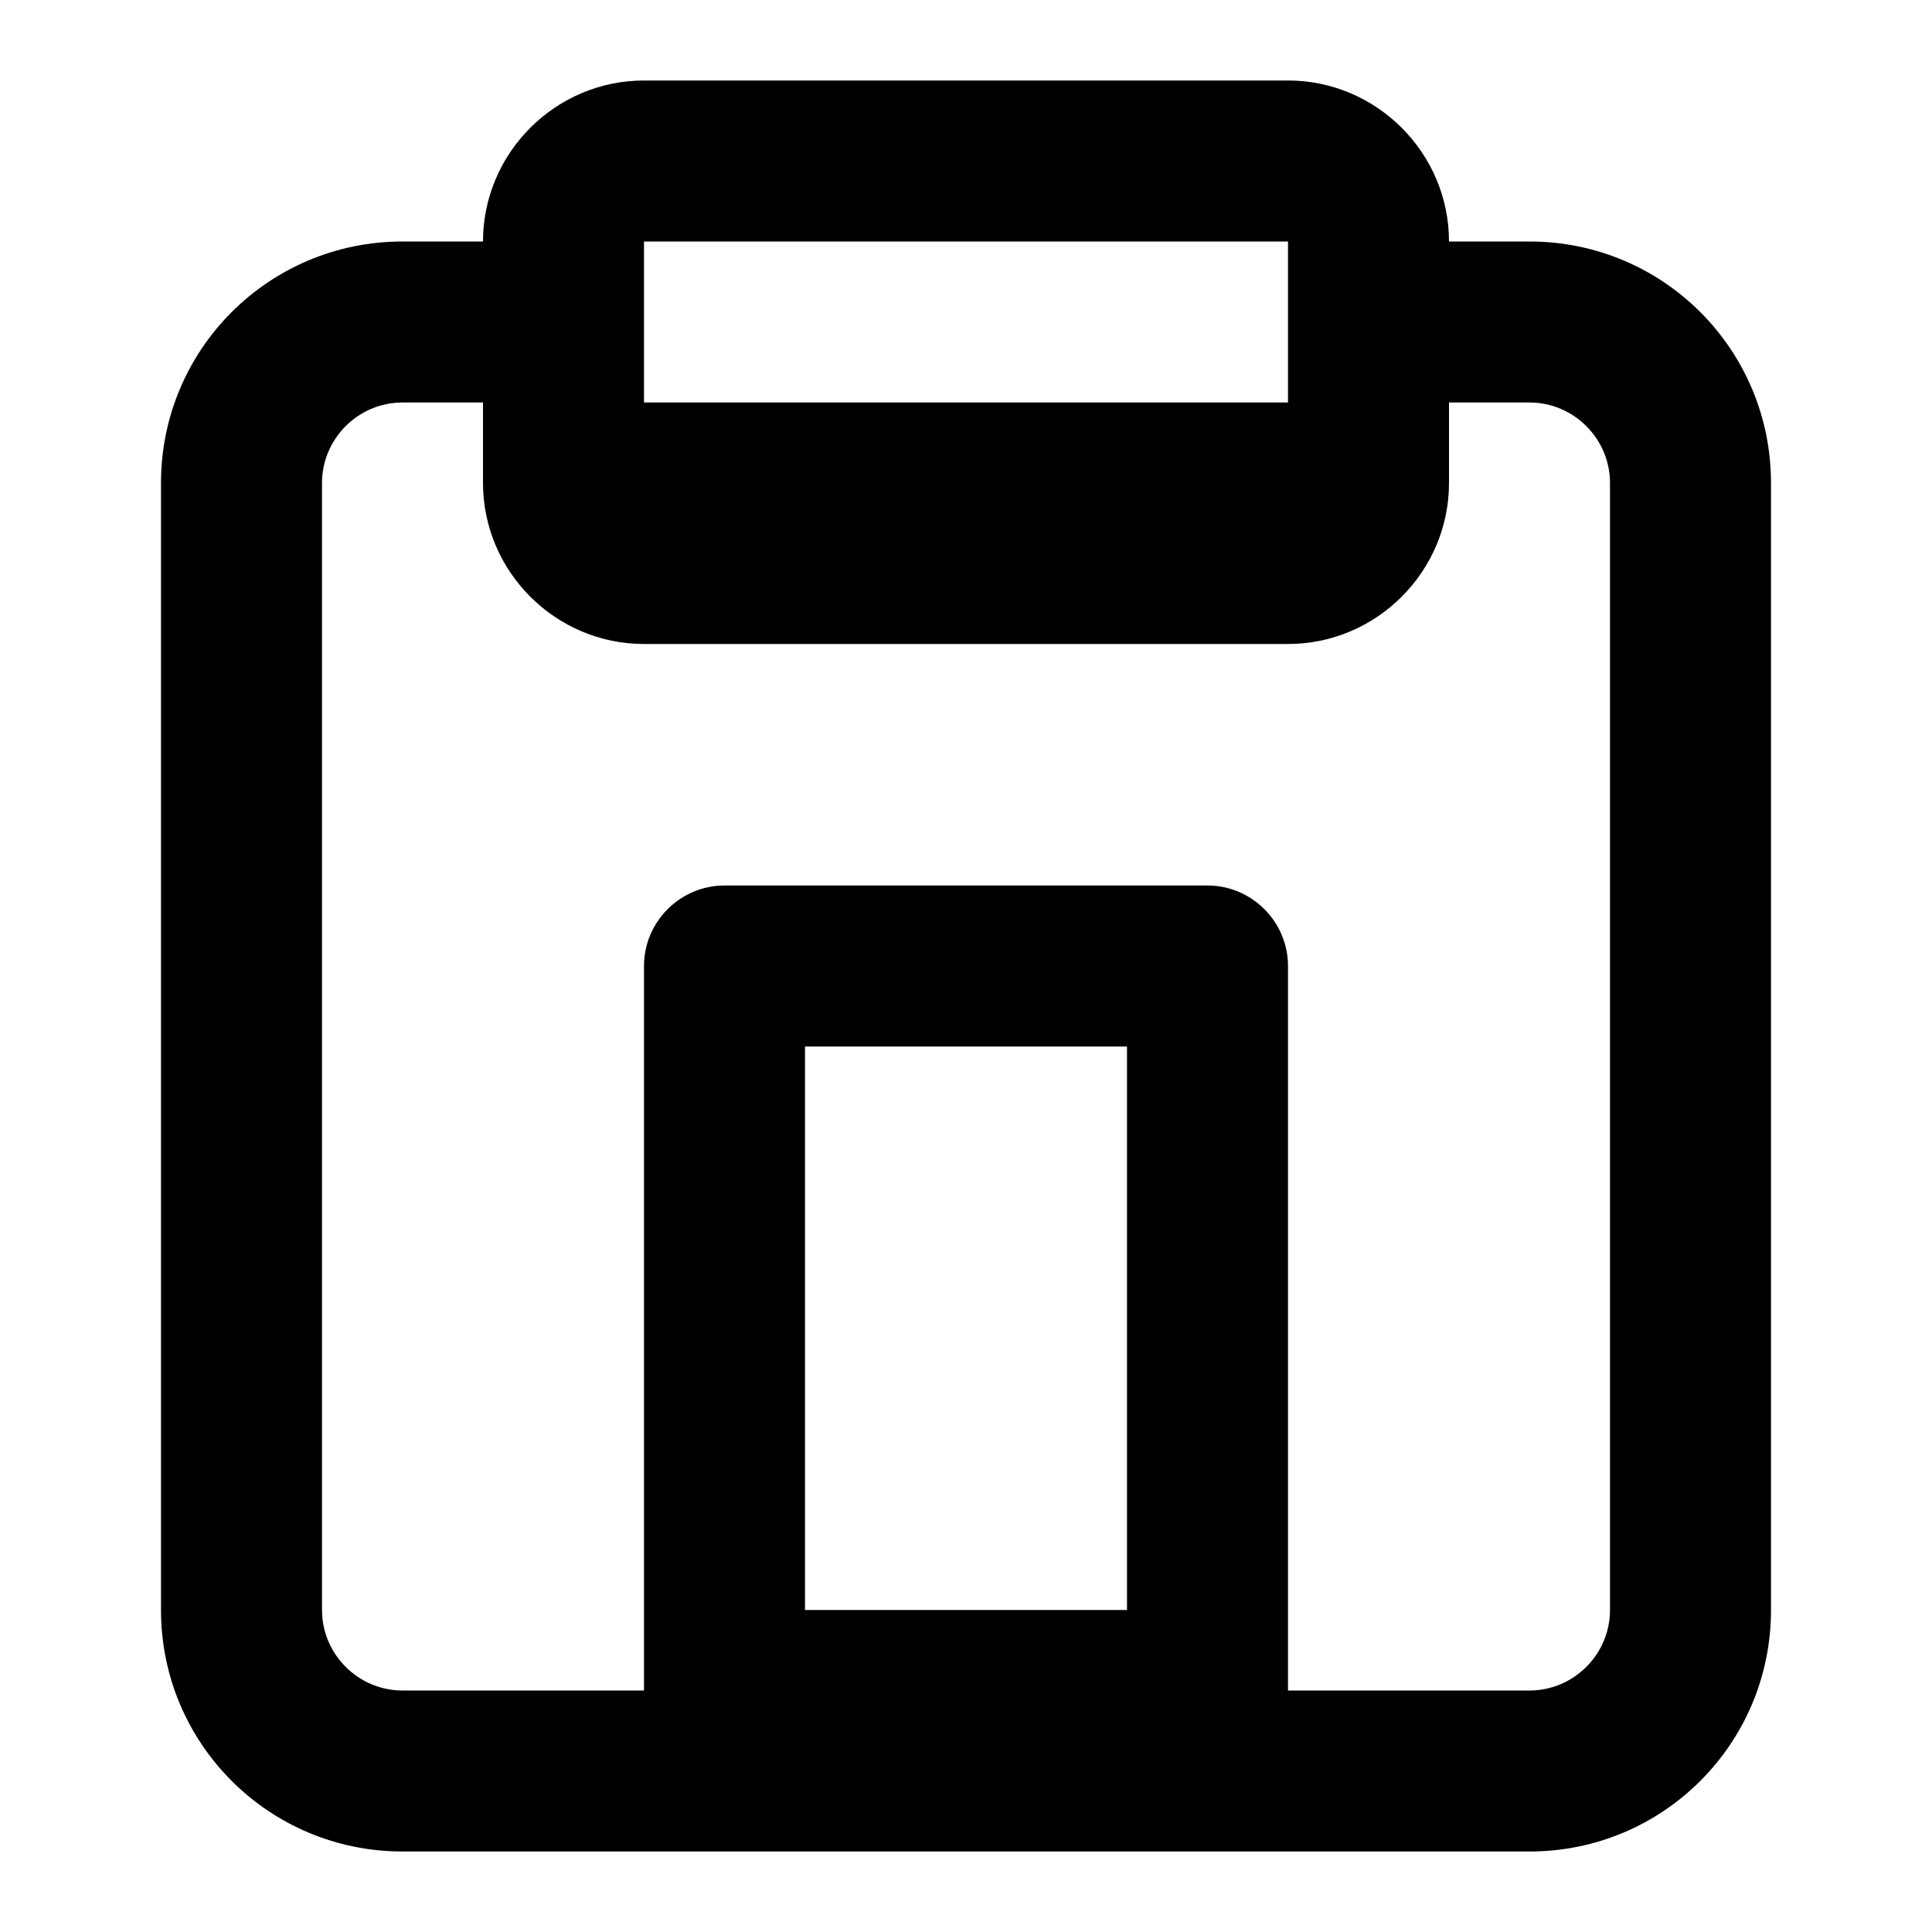
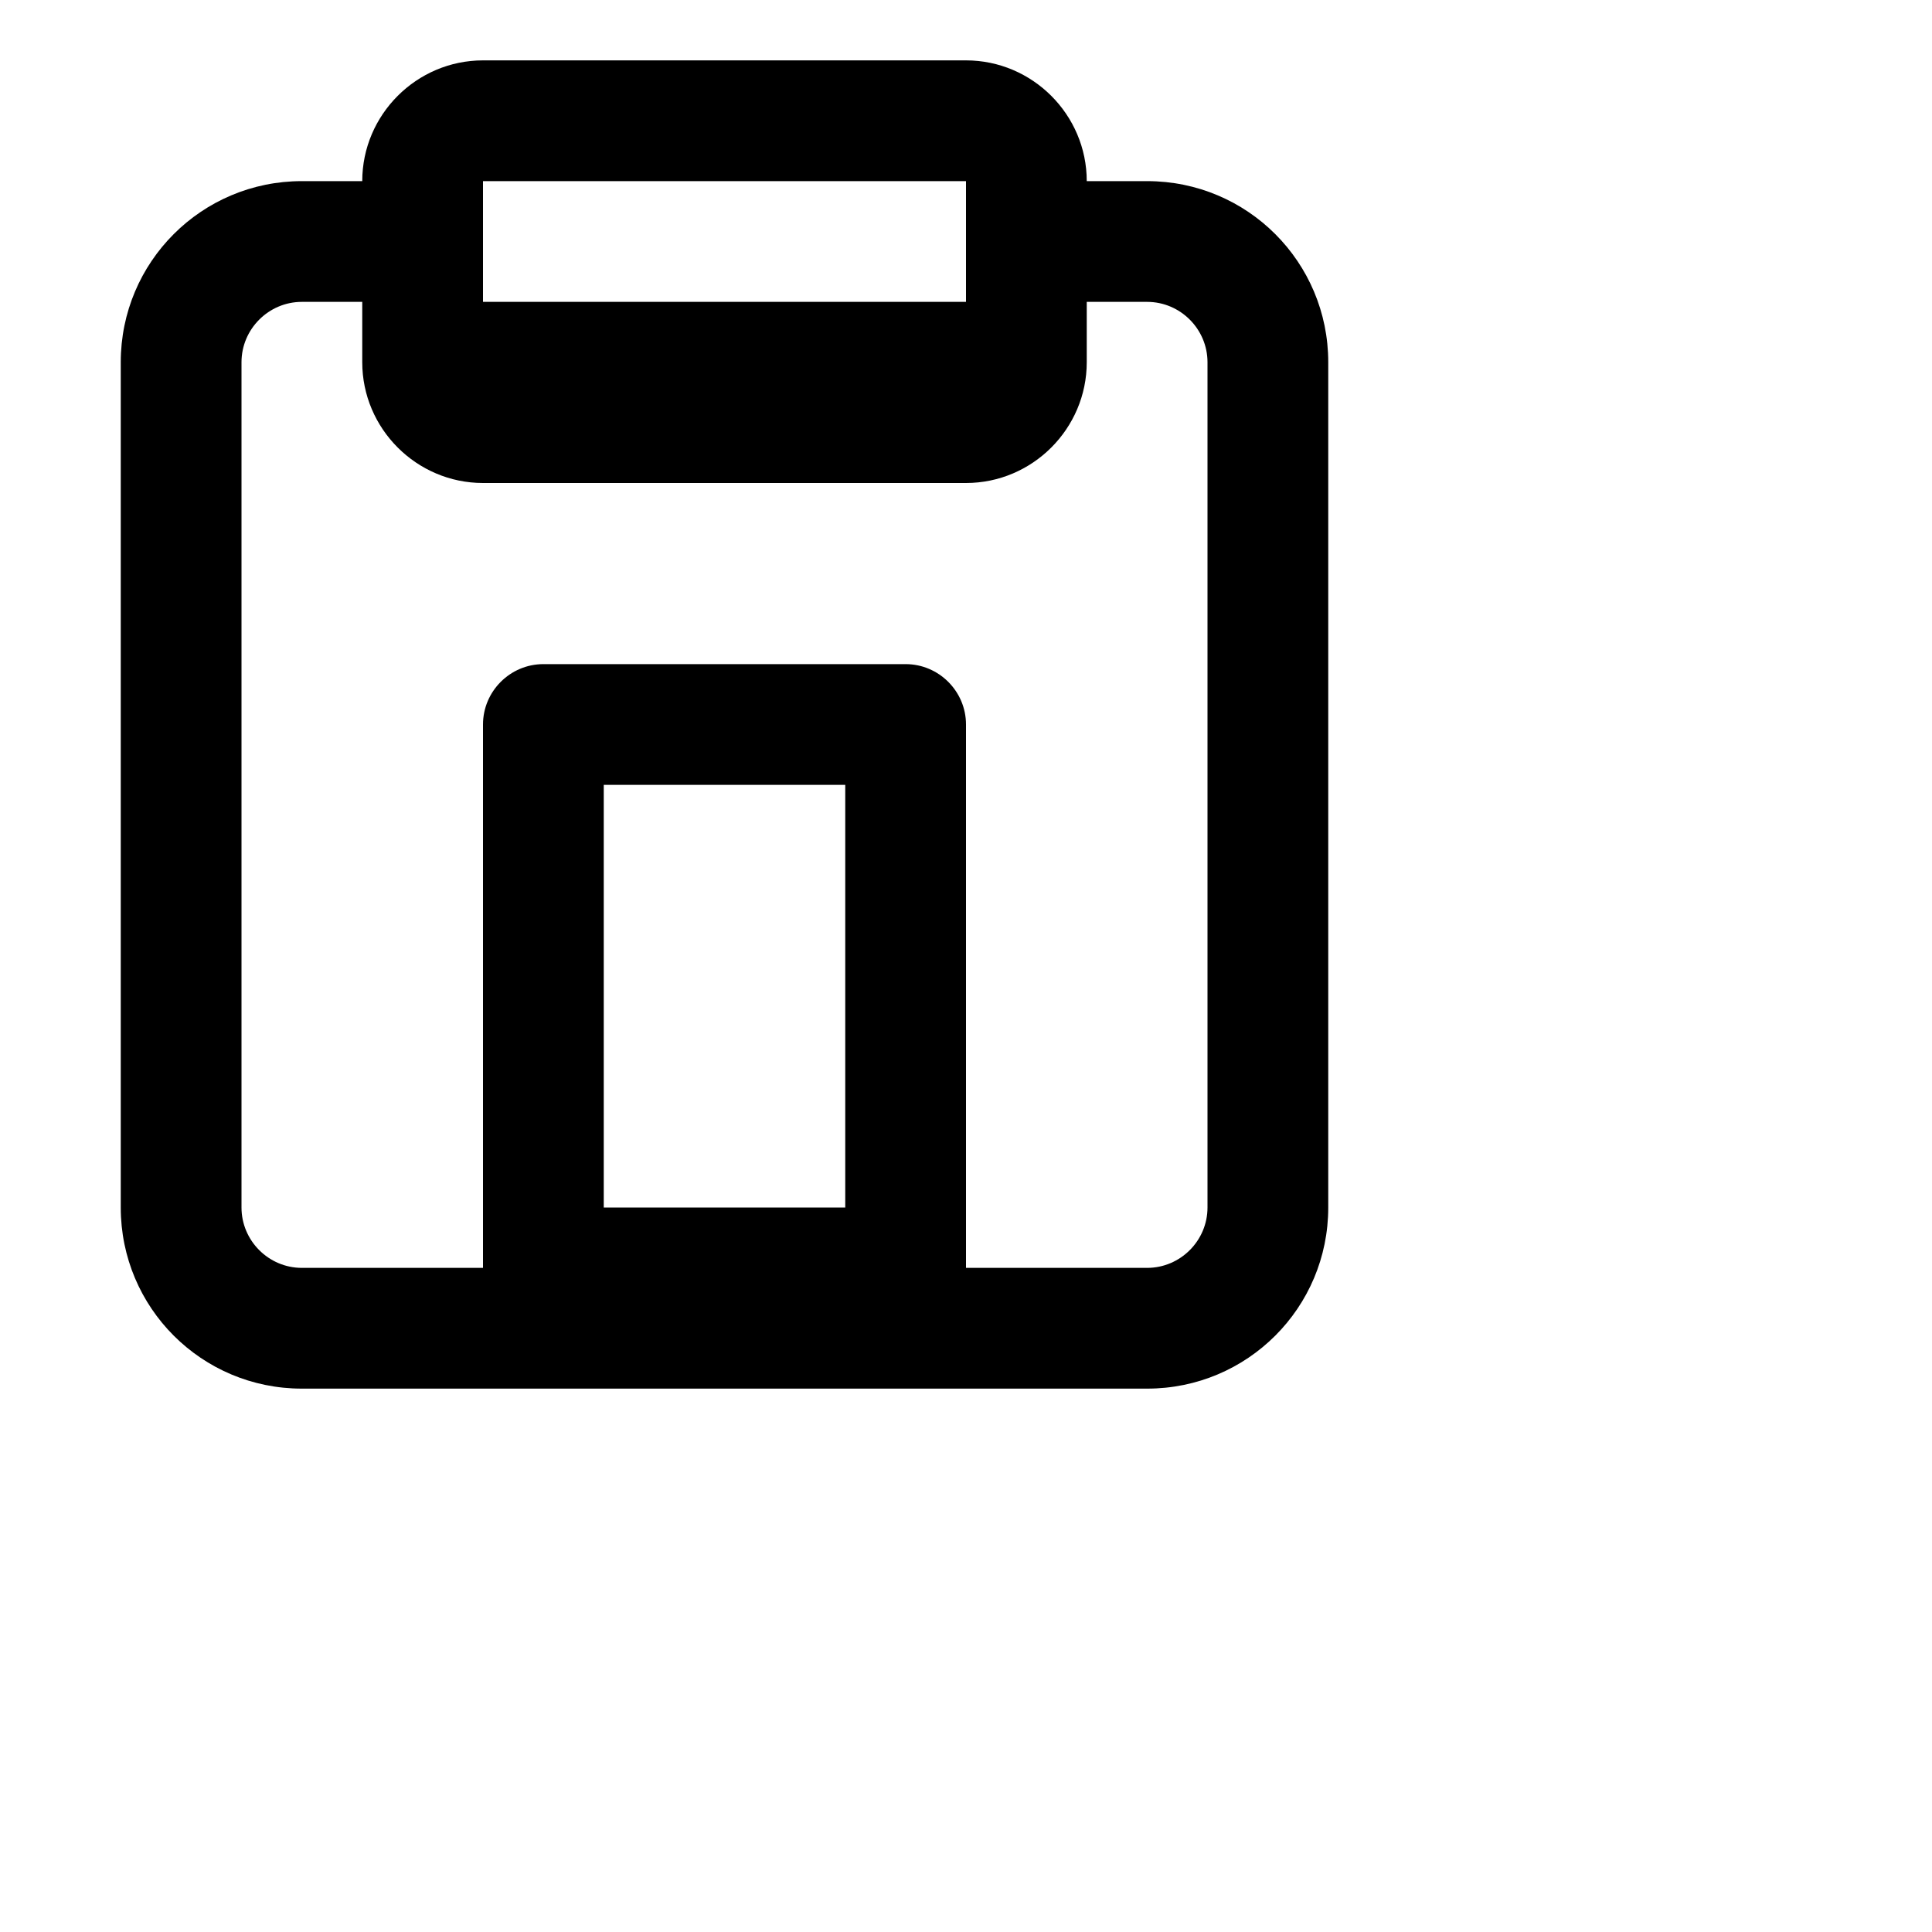
- <svg xmlns="http://www.w3.org/2000/svg" viewBox="0 0 24 24" width="32" height="32">
+ <svg xmlns="http://www.w3.org/2000/svg" viewBox="0 0 32 32" width="32" height="32">
  <path fill="#000000" d="M16 1H8c-1.1 0-2 .9-2 2H5c-1.66 0-3 1.34-3 3v14c0 1.66 1.34 3 3 3h14c1.66 0 3-1.34 3-3V6c0-1.66-1.34-3-3-3h-1c0-1.1-.9-2-2-2zM8 3h8v2H8V3zm10 18H5c-.55 0-1-.45-1-1V6c0-.55.45-1 1-1h1v1c0 1.1.9 2 2 2h8c1.1 0 2-.9 2-2V5h1c.55 0 1 .45 1 1v14c0 .55-.45 1-1 1z" />
  <path fill="#000000" d="M15 11H9c-.55 0-1 .45-1 1v9c0 .55.45 1 1 1h6c.55 0 1-.45 1-1v-9c0-.55-.45-1-1-1zm-1 9h-4v-7h4v7z" />
</svg>
